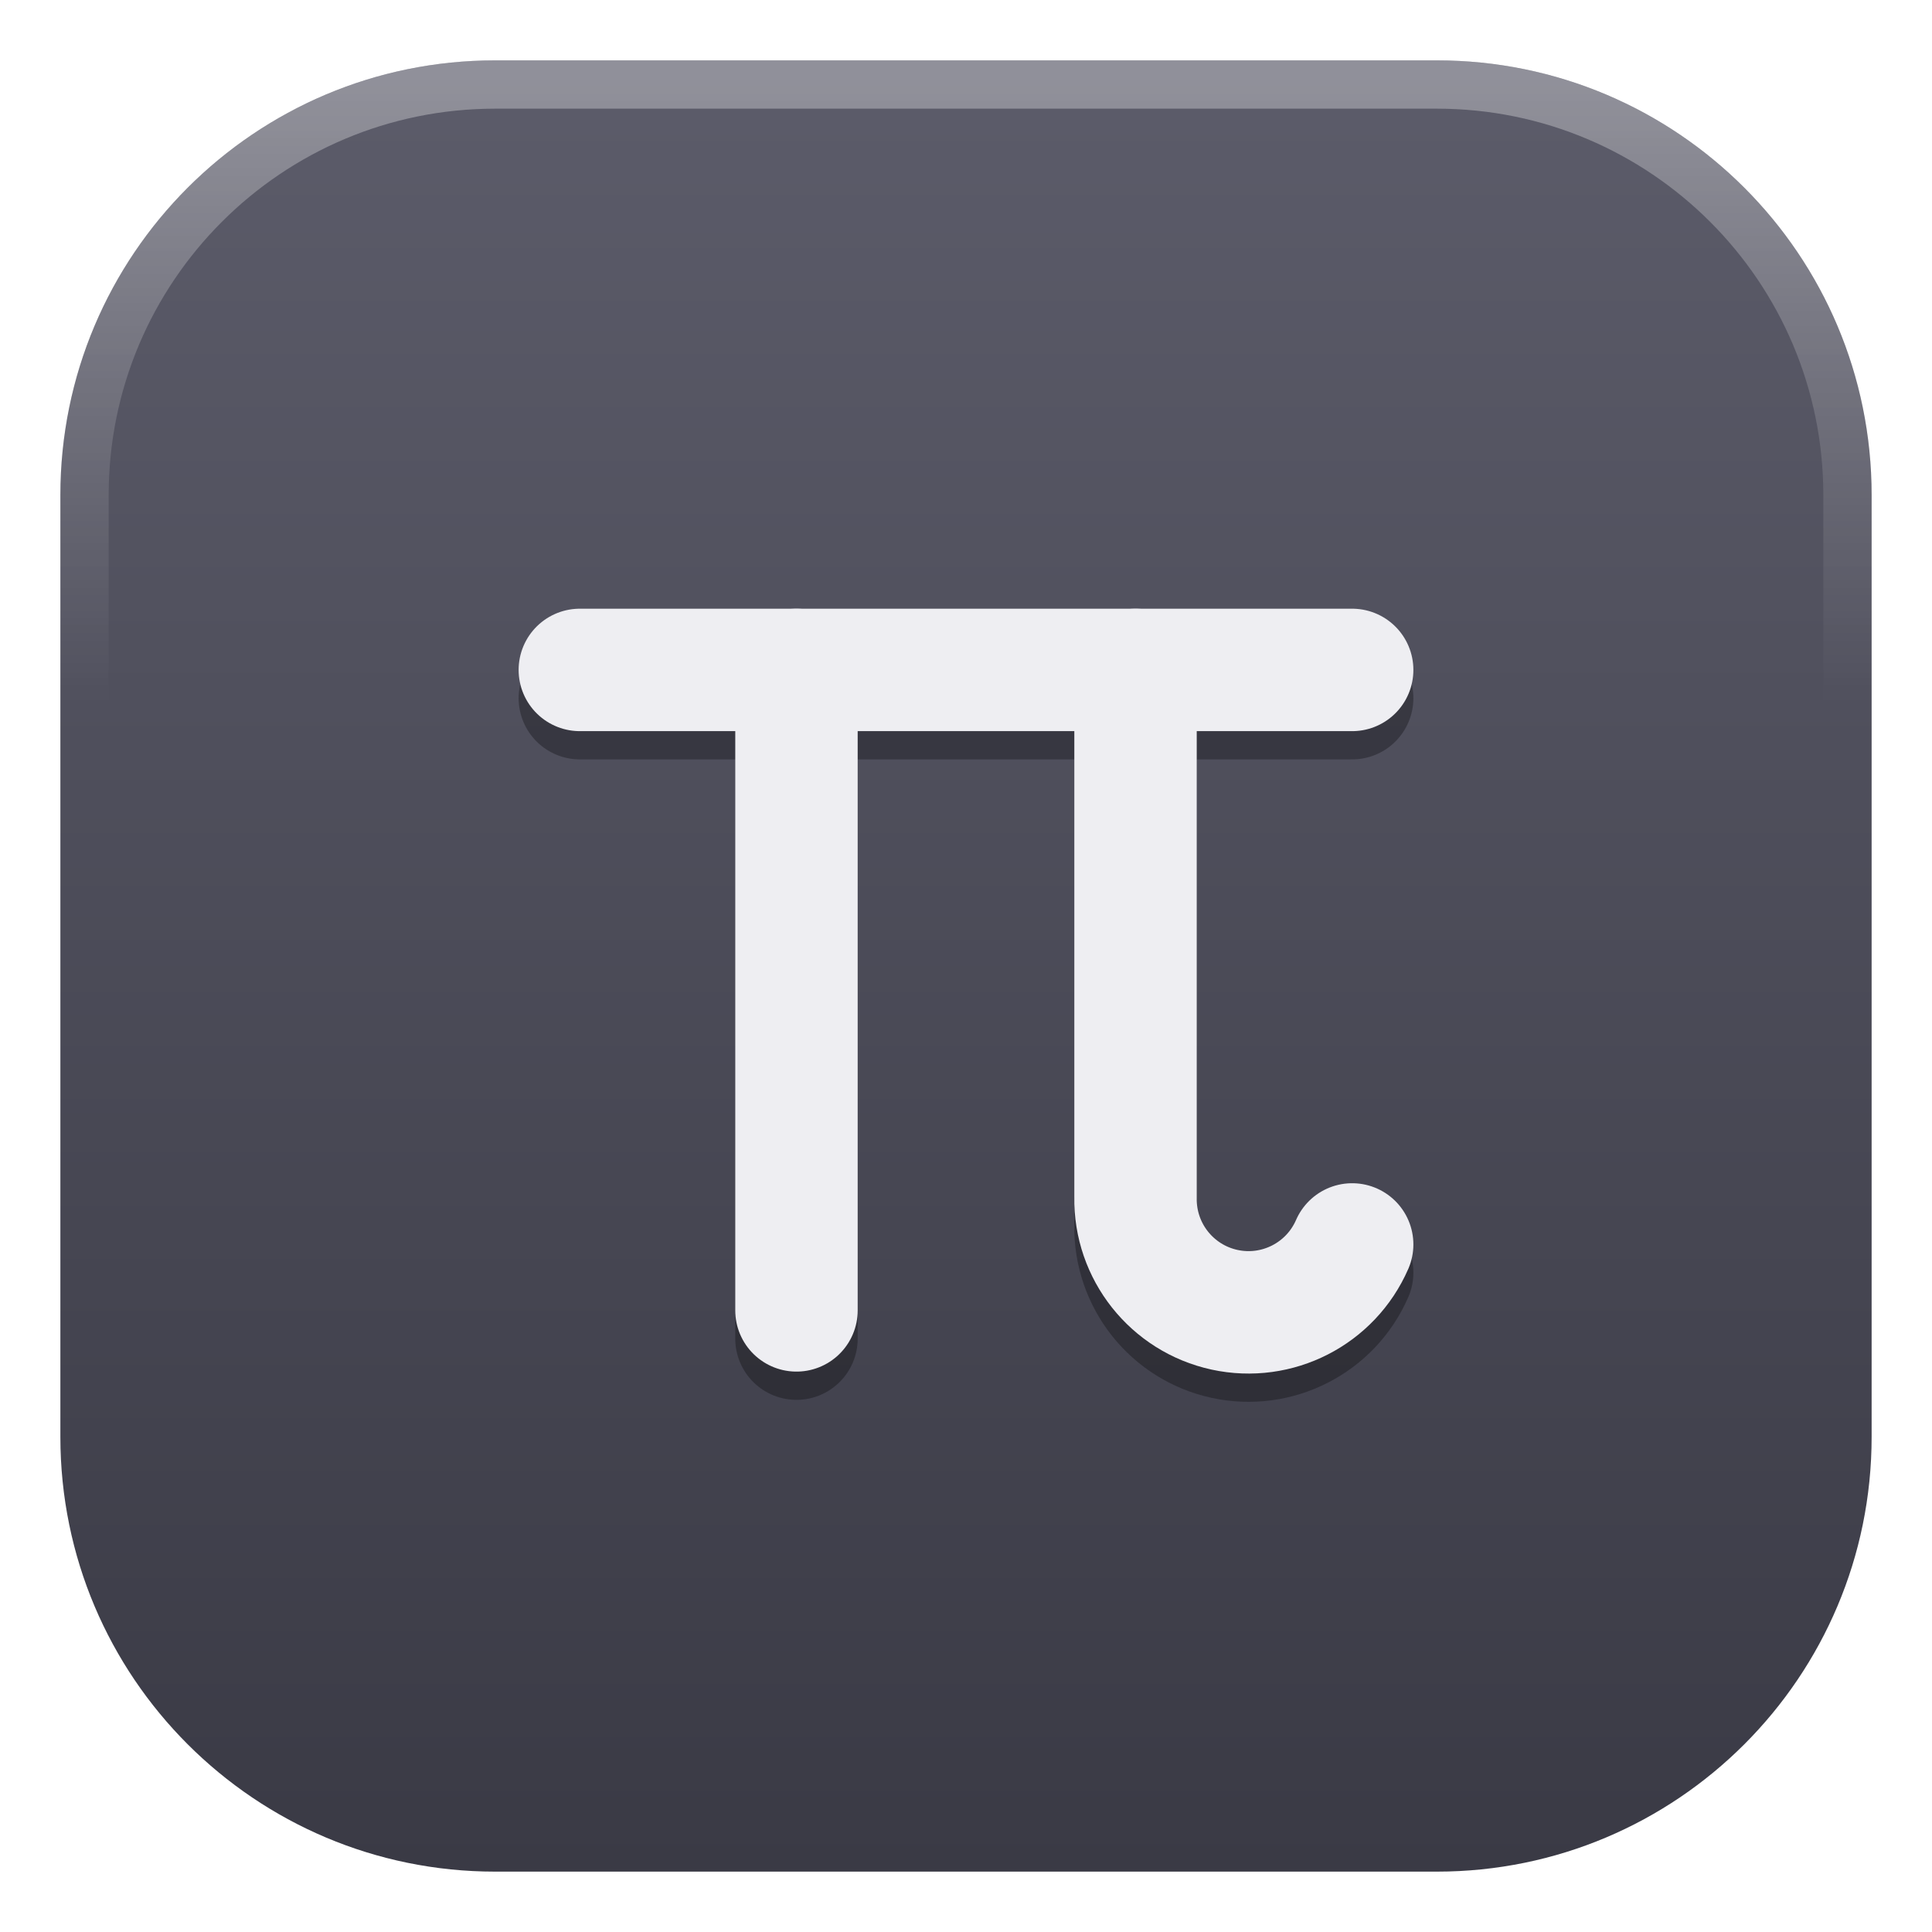
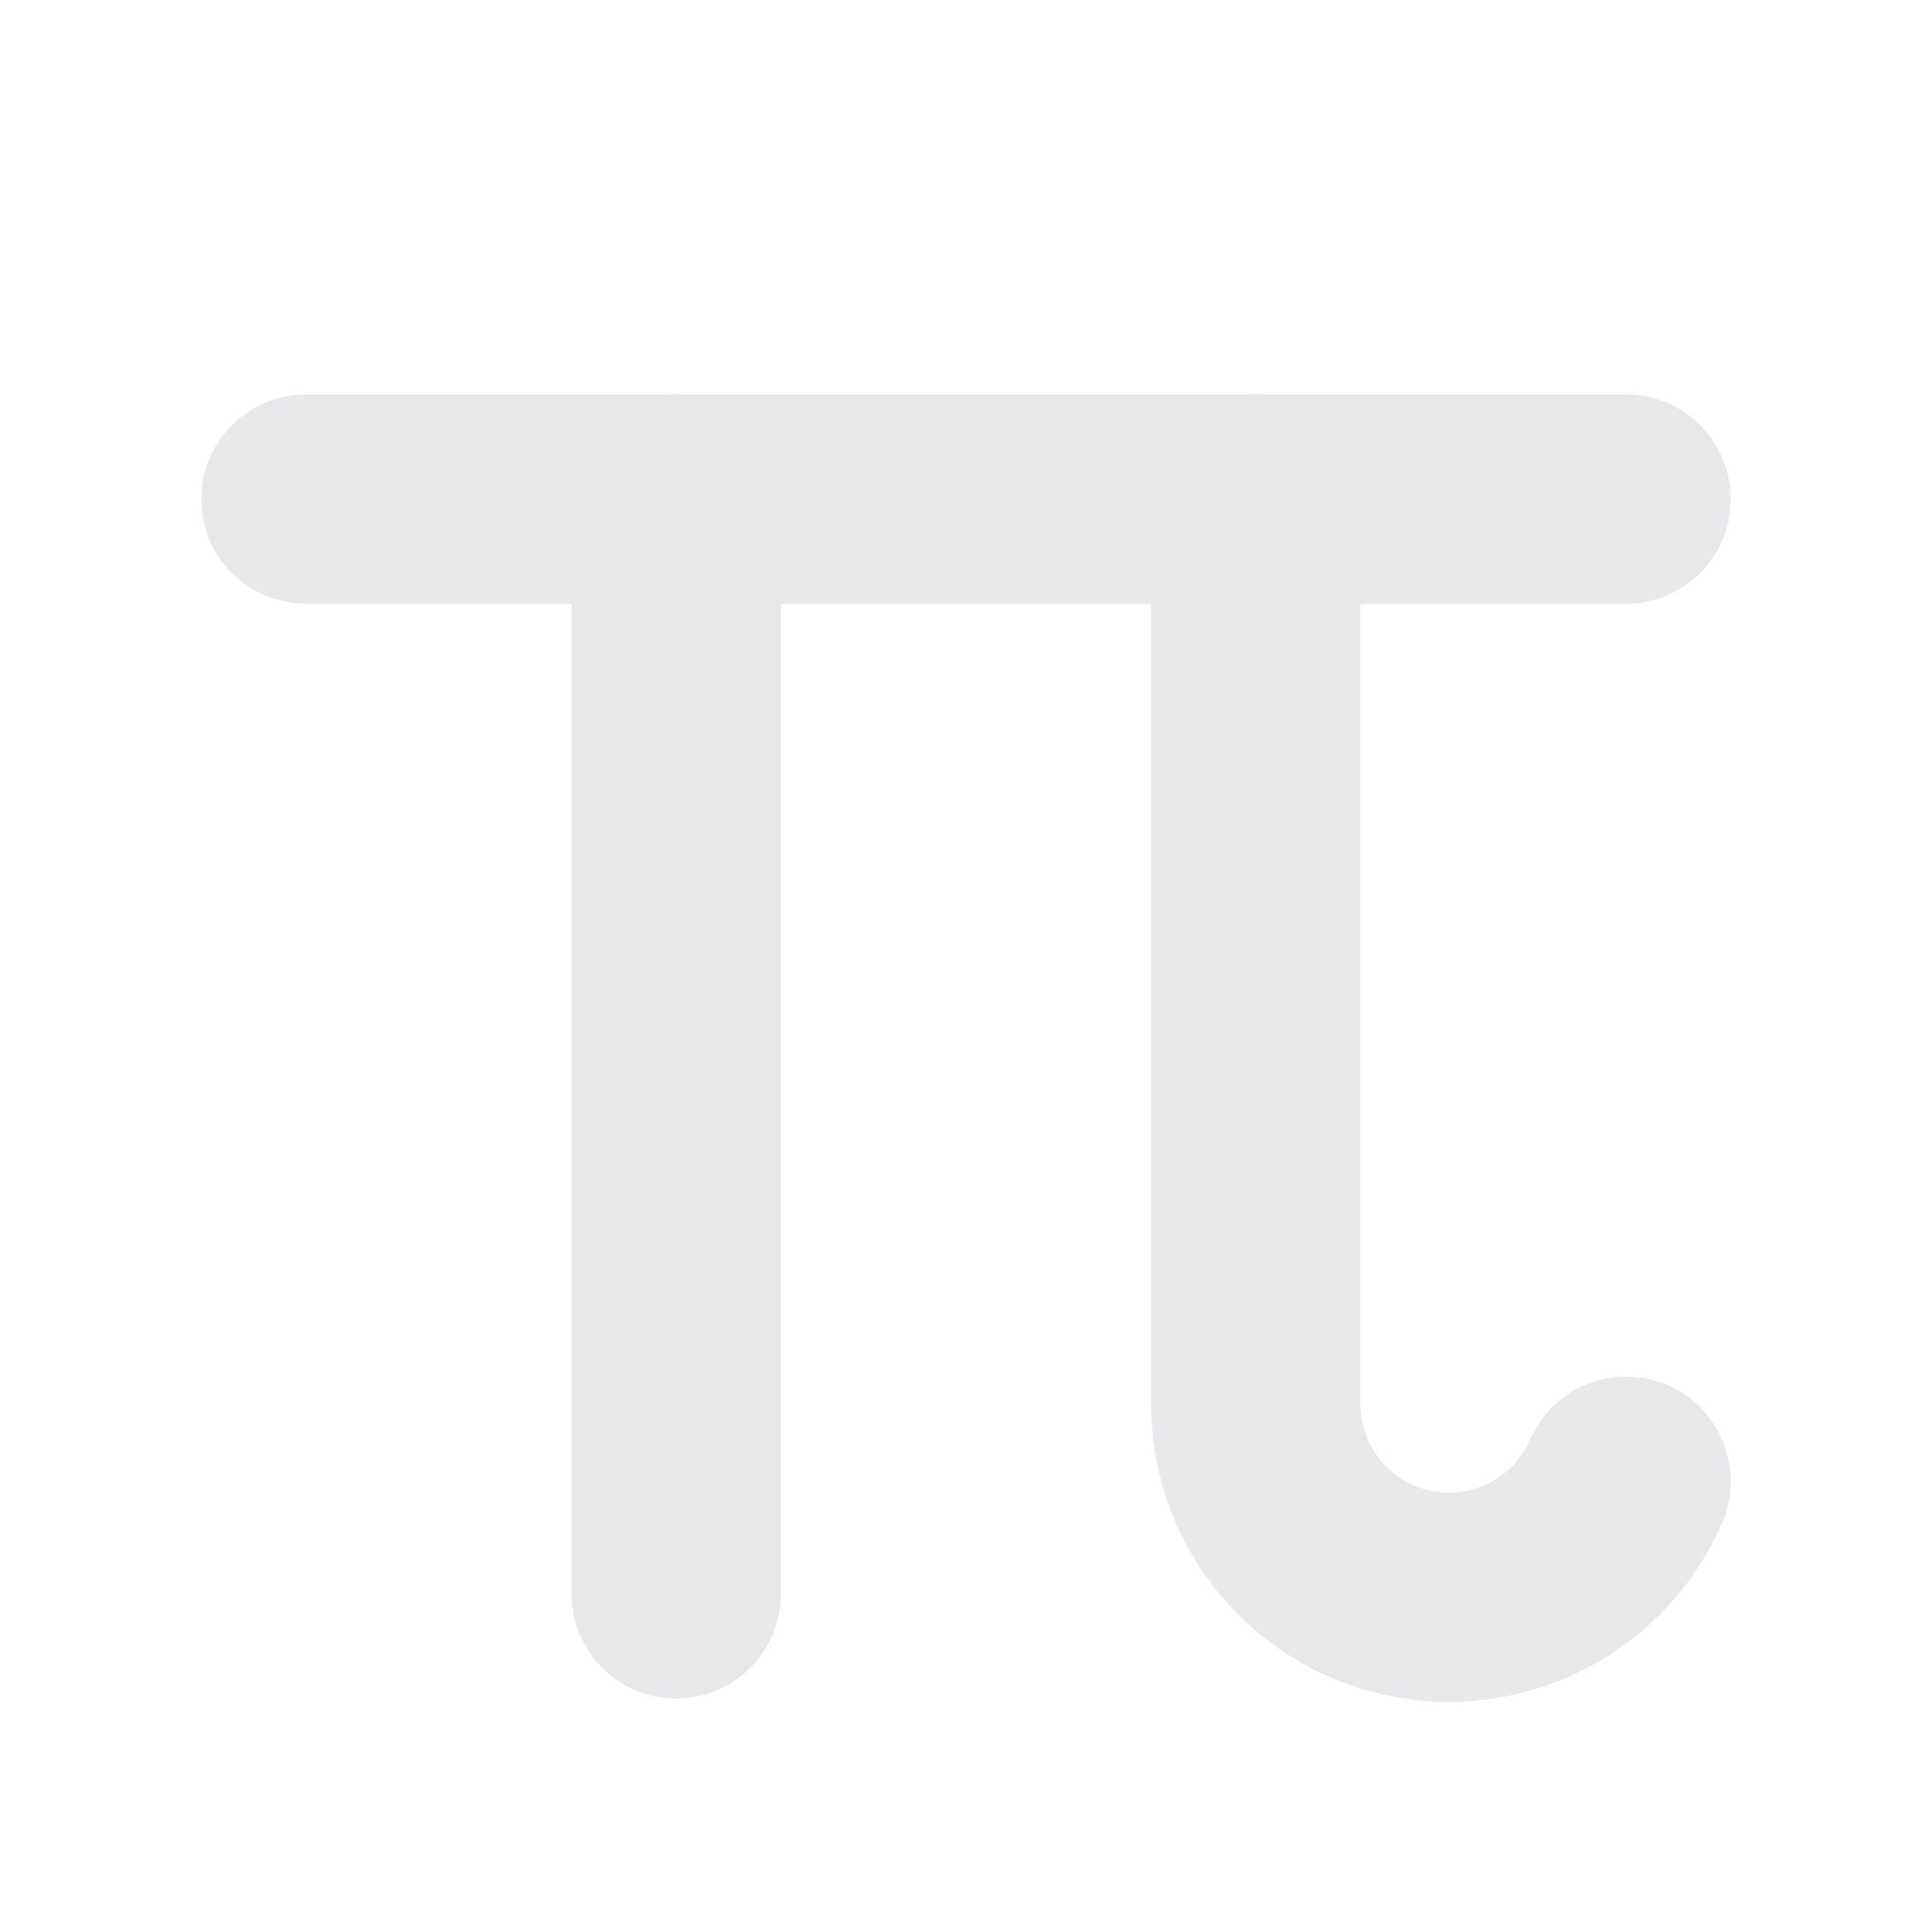
- <svg xmlns="http://www.w3.org/2000/svg" role="img" viewBox="0 0 32 32">
-   <defs>
-     <linearGradient id="tile" x1="0" y1="0" x2="0" y2="1">
-       <stop offset="0" stop-color="#5C5C6A" />
-       <stop offset="1" stop-color="#3A3A45" />
-     </linearGradient>
-     <linearGradient id="rim" x1="0" y1="0" x2="0" y2="1">
-       <stop offset="0" stop-color="#fff" stop-opacity=".32" />
-       <stop offset=".35" stop-color="#fff" stop-opacity="0" />
-     </linearGradient>
-   </defs>
-   <rect x="1" y="1" width="30" height="30" rx="7.2" fill="url(#tile)" />
-   <rect x="1.4" y="1.4" width="29.2" height="29.2" rx="6.8" fill="none" stroke="url(#rim)" stroke-width=".8" />
-   <g transform="translate(16 16.4) scale(.78) translate(-12 -13)" stroke-width="2.6" stroke-linecap="round" fill="none">
-     <g stroke="#000" stroke-opacity=".3" transform="translate(0 .6)">
-       <path d="M3.8 6.2h16.4" />
-       <path d="M8.4 6.2v13.6" />
-       <path d="M15.6 6.2v11.2a2.4 2.4 0 0 0 4.6 1" />
-     </g>
-     <g stroke="#EEEEF2">
-       <path d="M3.8 6.2h16.4" />
-       <path d="M8.4 6.2v13.6" />
-       <path d="M15.6 6.2v11.2a2.4 2.4 0 0 0 4.6 1" />
-     </g>
+ <svg xmlns="http://www.w3.org/2000/svg" viewBox="0 0 24 24">
+   <g stroke="#E8E8EC" stroke-width="2.6" stroke-linecap="round" fill="none">
+     <path d="M3.8 6.2h16.4" />
+     <path d="M8.4 6.2v13.6" />
+     <path d="M15.6 6.2v11.2a2.4 2.4 0 0 0 4.6 1" />
  </g>
</svg>
